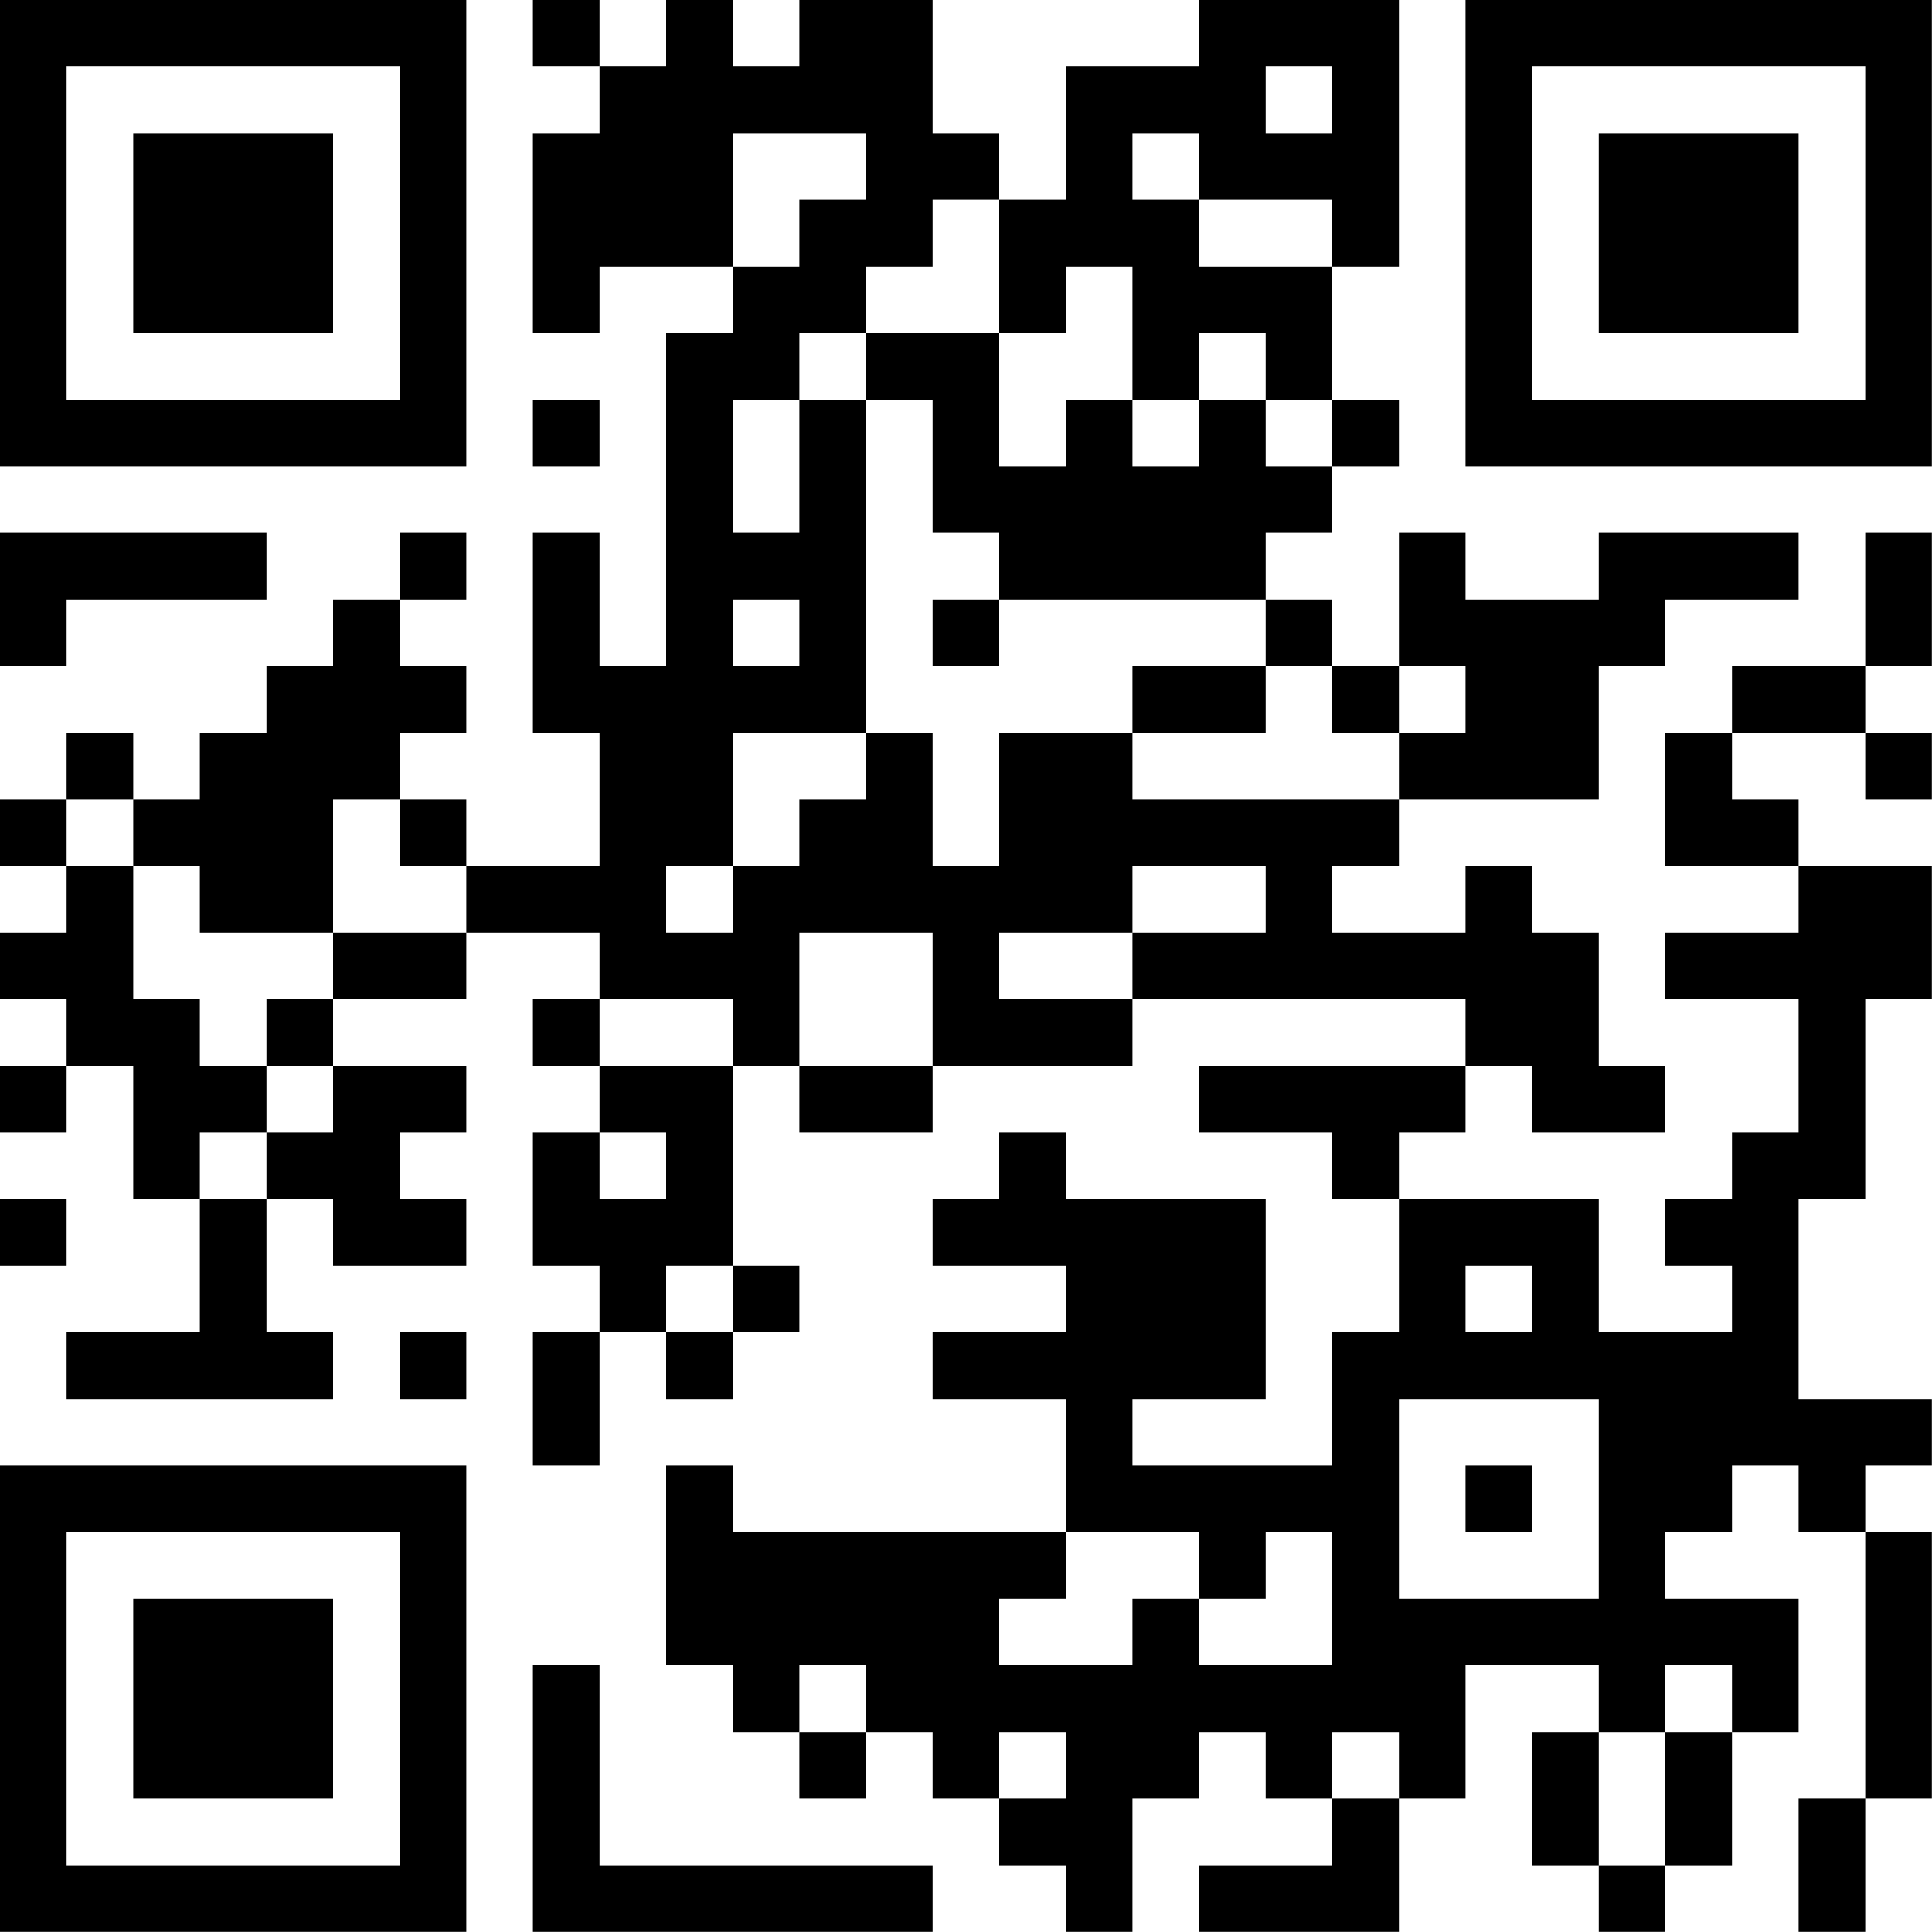
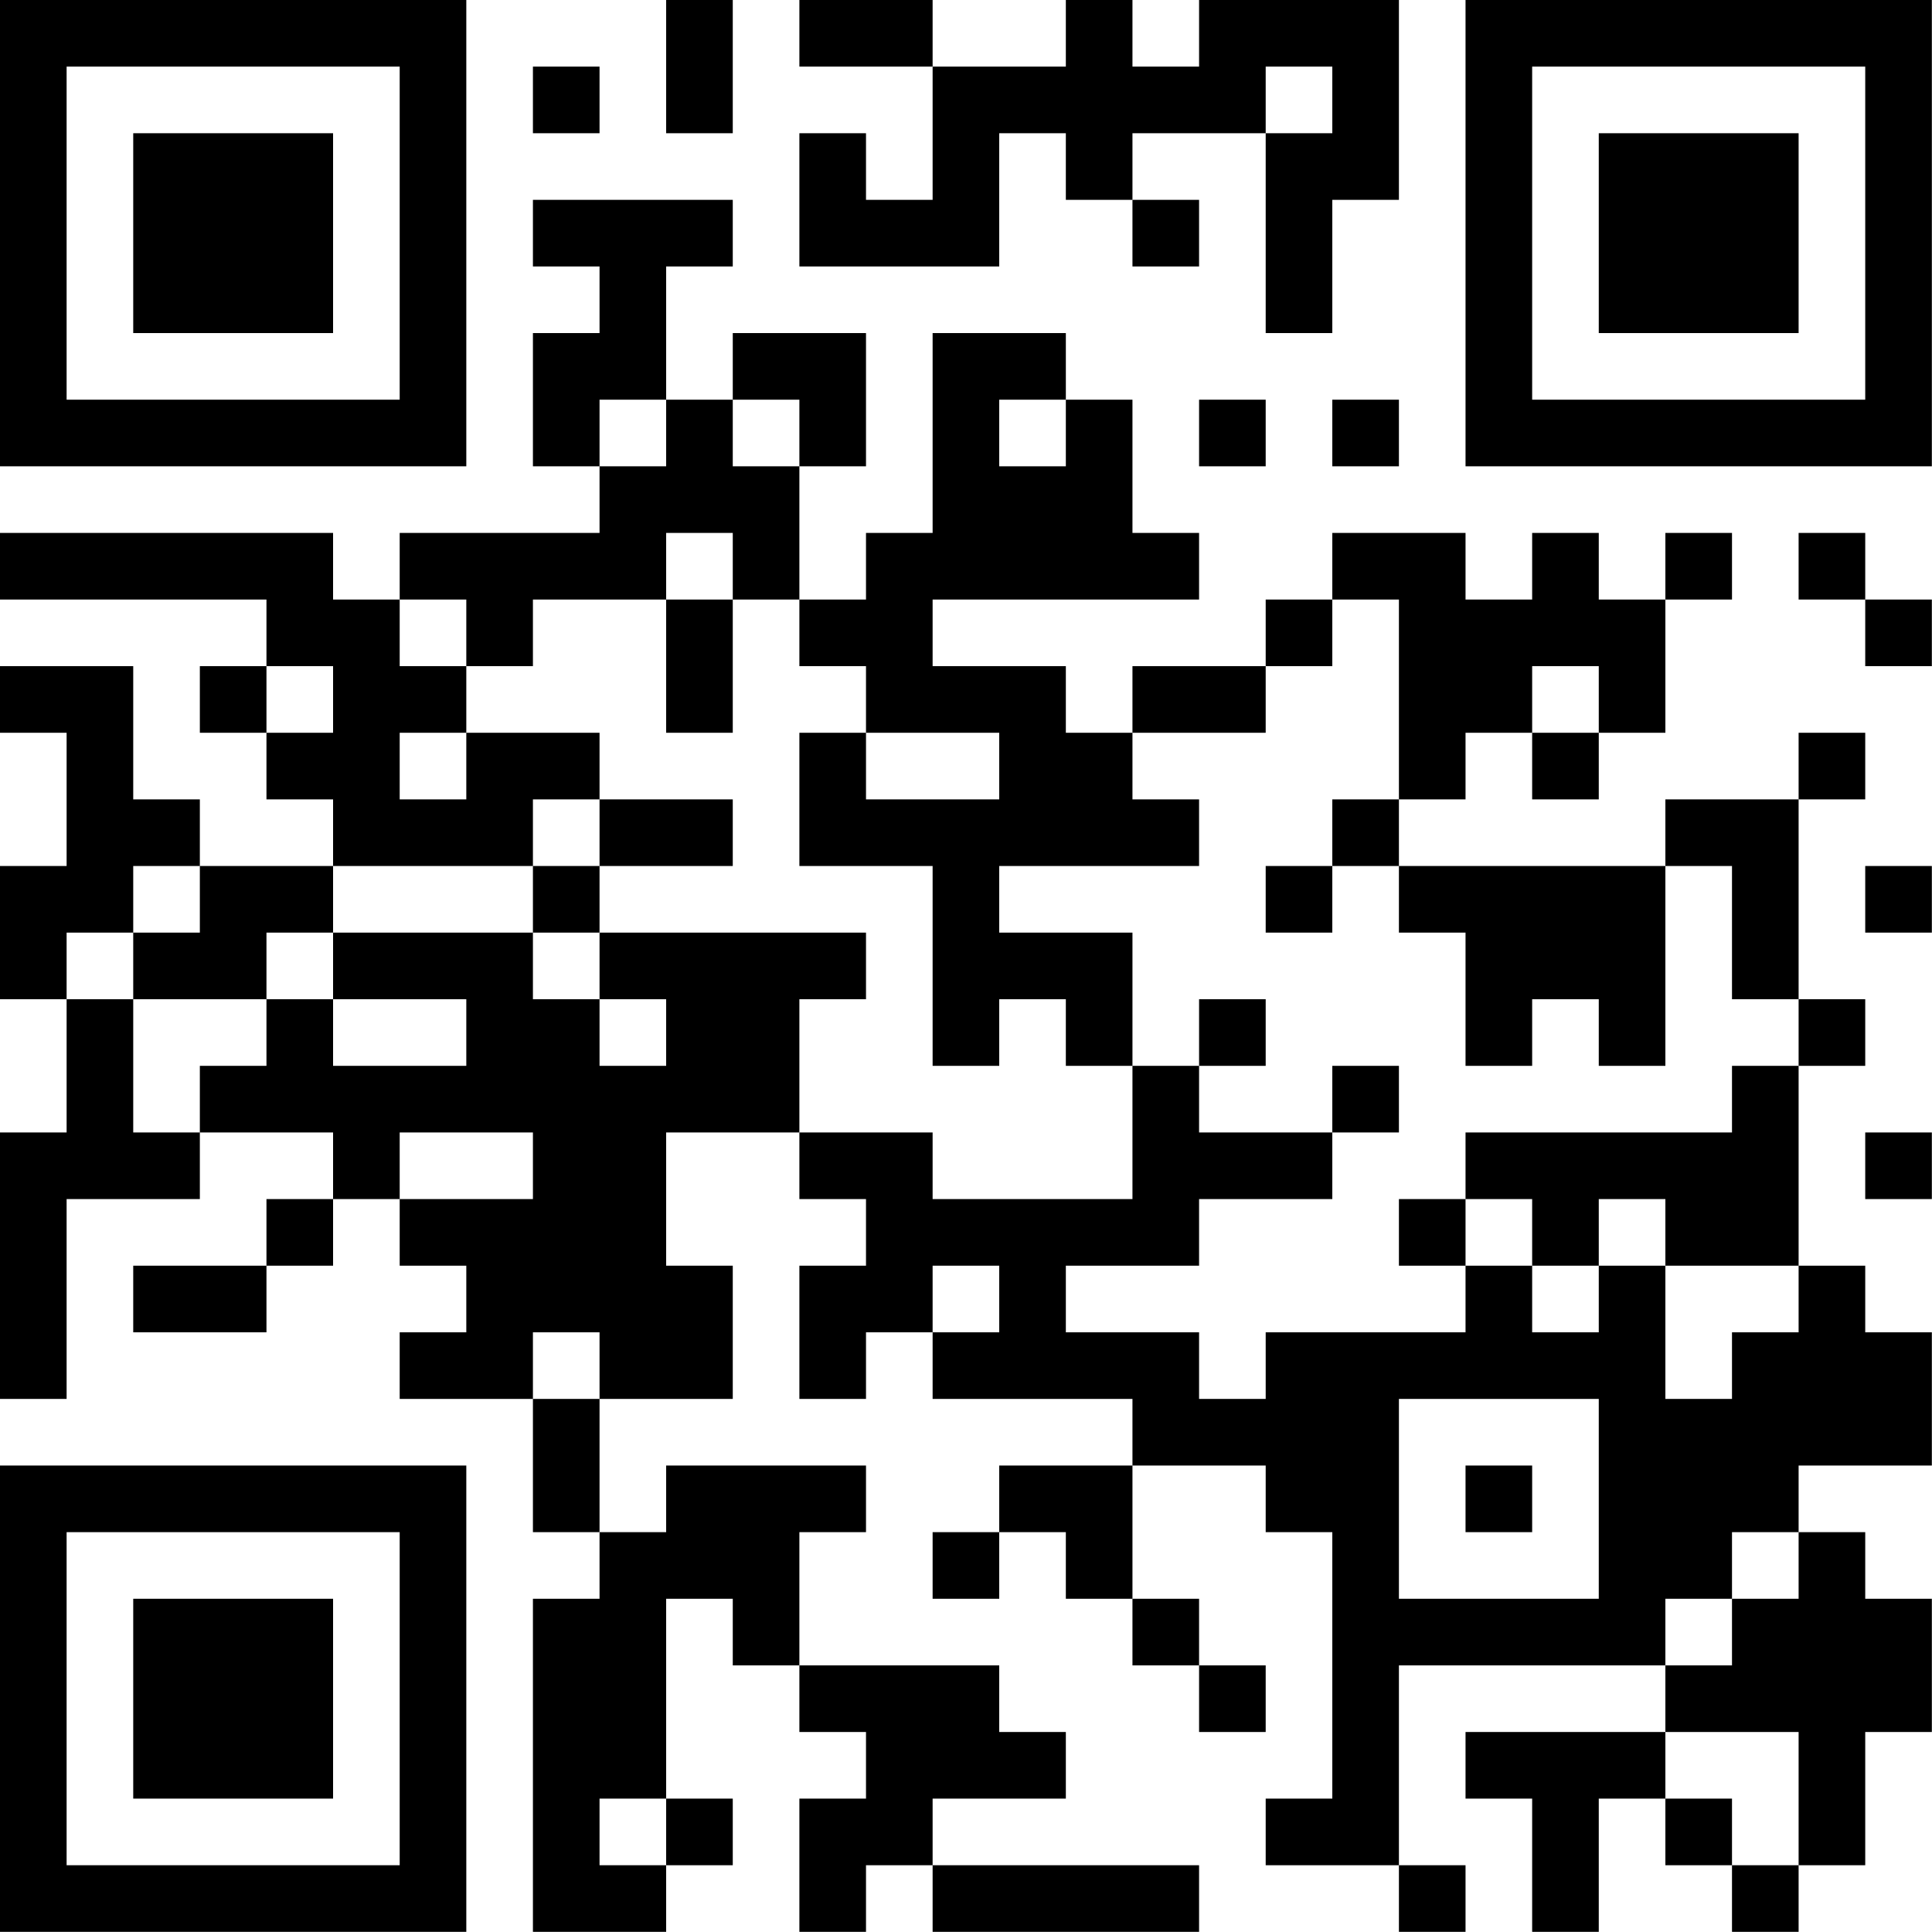
<svg xmlns="http://www.w3.org/2000/svg" version="1.1" width="100" height="100" viewBox="0 0 100 100">
  <rect x="0" y="0" width="100" height="100" fill="#ffffff" />
  <g transform="scale(3.448)">
    <g transform="translate(0,0)">
-       <path fill-rule="evenodd" d="M8 0L8 1L9 1L9 2L8 2L8 5L9 5L9 4L11 4L11 5L10 5L10 10L9 10L9 8L8 8L8 11L9 11L9 13L7 13L7 12L6 12L6 11L7 11L7 10L6 10L6 9L7 9L7 8L6 8L6 9L5 9L5 10L4 10L4 11L3 11L3 12L2 12L2 11L1 11L1 12L0 12L0 13L1 13L1 14L0 14L0 15L1 15L1 16L0 16L0 17L1 17L1 16L2 16L2 18L3 18L3 20L1 20L1 21L5 21L5 20L4 20L4 18L5 18L5 19L7 19L7 18L6 18L6 17L7 17L7 16L5 16L5 15L7 15L7 14L9 14L9 15L8 15L8 16L9 16L9 17L8 17L8 19L9 19L9 20L8 20L8 22L9 22L9 20L10 20L10 21L11 21L11 20L12 20L12 19L11 19L11 16L12 16L12 17L14 17L14 16L17 16L17 15L22 15L22 16L18 16L18 17L20 17L20 18L21 18L21 20L20 20L20 22L17 22L17 21L19 21L19 18L16 18L16 17L15 17L15 18L14 18L14 19L16 19L16 20L14 20L14 21L16 21L16 23L11 23L11 22L10 22L10 25L11 25L11 26L12 26L12 27L13 27L13 26L14 26L14 27L15 27L15 28L16 28L16 29L17 29L17 27L18 27L18 26L19 26L19 27L20 27L20 28L18 28L18 29L21 29L21 27L22 27L22 25L24 25L24 26L23 26L23 28L24 28L24 29L25 29L25 28L26 28L26 26L27 26L27 24L25 24L25 23L26 23L26 22L27 22L27 23L28 23L28 27L27 27L27 29L28 29L28 27L29 27L29 23L28 23L28 22L29 22L29 21L27 21L27 18L28 18L28 15L29 15L29 13L27 13L27 12L26 12L26 11L28 11L28 12L29 12L29 11L28 11L28 10L29 10L29 8L28 8L28 10L26 10L26 11L25 11L25 13L27 13L27 14L25 14L25 15L27 15L27 17L26 17L26 18L25 18L25 19L26 19L26 20L24 20L24 18L21 18L21 17L22 17L22 16L23 16L23 17L25 17L25 16L24 16L24 14L23 14L23 13L22 13L22 14L20 14L20 13L21 13L21 12L24 12L24 10L25 10L25 9L27 9L27 8L24 8L24 9L22 9L22 8L21 8L21 10L20 10L20 9L19 9L19 8L20 8L20 7L21 7L21 6L20 6L20 4L21 4L21 0L18 0L18 1L16 1L16 3L15 3L15 2L14 2L14 0L12 0L12 1L11 1L11 0L10 0L10 1L9 1L9 0ZM19 1L19 2L20 2L20 1ZM11 2L11 4L12 4L12 3L13 3L13 2ZM17 2L17 3L18 3L18 4L20 4L20 3L18 3L18 2ZM14 3L14 4L13 4L13 5L12 5L12 6L11 6L11 8L12 8L12 6L13 6L13 11L11 11L11 13L10 13L10 14L11 14L11 13L12 13L12 12L13 12L13 11L14 11L14 13L15 13L15 11L17 11L17 12L21 12L21 11L22 11L22 10L21 10L21 11L20 11L20 10L19 10L19 9L15 9L15 8L14 8L14 6L13 6L13 5L15 5L15 7L16 7L16 6L17 6L17 7L18 7L18 6L19 6L19 7L20 7L20 6L19 6L19 5L18 5L18 6L17 6L17 4L16 4L16 5L15 5L15 3ZM8 6L8 7L9 7L9 6ZM0 8L0 10L1 10L1 9L4 9L4 8ZM11 9L11 10L12 10L12 9ZM14 9L14 10L15 10L15 9ZM17 10L17 11L19 11L19 10ZM1 12L1 13L2 13L2 15L3 15L3 16L4 16L4 17L3 17L3 18L4 18L4 17L5 17L5 16L4 16L4 15L5 15L5 14L7 14L7 13L6 13L6 12L5 12L5 14L3 14L3 13L2 13L2 12ZM17 13L17 14L15 14L15 15L17 15L17 14L19 14L19 13ZM12 14L12 16L14 16L14 14ZM9 15L9 16L11 16L11 15ZM9 17L9 18L10 18L10 17ZM0 18L0 19L1 19L1 18ZM10 19L10 20L11 20L11 19ZM22 19L22 20L23 20L23 19ZM6 20L6 21L7 21L7 20ZM21 21L21 24L24 24L24 21ZM22 22L22 23L23 23L23 22ZM16 23L16 24L15 24L15 25L17 25L17 24L18 24L18 25L20 25L20 23L19 23L19 24L18 24L18 23ZM8 25L8 29L14 29L14 28L9 28L9 25ZM12 25L12 26L13 26L13 25ZM25 25L25 26L24 26L24 28L25 28L25 26L26 26L26 25ZM15 26L15 27L16 27L16 26ZM20 26L20 27L21 27L21 26ZM0 0L0 7L7 7L7 0ZM1 1L1 6L6 6L6 1ZM2 2L2 5L5 5L5 2ZM22 0L22 7L29 7L29 0ZM23 1L23 6L28 6L28 1ZM24 2L24 5L27 5L27 2ZM0 22L0 29L7 29L7 22ZM1 23L1 28L6 28L6 23ZM2 24L2 27L5 27L5 24Z" fill="#000000" />
+       <path fill-rule="evenodd" d="M10 0L10 2L11 2L11 0ZM12 0L12 1L14 1L14 3L13 3L13 2L12 2L12 4L15 4L15 2L16 2L16 3L17 3L17 4L18 4L18 3L17 3L17 2L19 2L19 5L20 5L20 3L21 3L21 0L18 0L18 1L17 1L17 0L16 0L16 1L14 1L14 0ZM8 1L8 2L9 2L9 1ZM19 1L19 2L20 2L20 1ZM8 3L8 4L9 4L9 5L8 5L8 7L9 7L9 8L6 8L6 9L5 9L5 8L0 8L0 9L4 9L4 10L3 10L3 11L4 11L4 12L5 12L5 13L3 13L3 12L2 12L2 10L0 10L0 11L1 11L1 13L0 13L0 15L1 15L1 17L0 17L0 21L1 21L1 18L3 18L3 17L5 17L5 18L4 18L4 19L2 19L2 20L4 20L4 19L5 19L5 18L6 18L6 19L7 19L7 20L6 20L6 21L8 21L8 23L9 23L9 24L8 24L8 29L10 29L10 28L11 28L11 27L10 27L10 24L11 24L11 25L12 25L12 26L13 26L13 27L12 27L12 29L13 29L13 28L14 28L14 29L18 29L18 28L14 28L14 27L16 27L16 26L15 26L15 25L12 25L12 23L13 23L13 22L10 22L10 23L9 23L9 21L11 21L11 19L10 19L10 17L12 17L12 18L13 18L13 19L12 19L12 21L13 21L13 20L14 20L14 21L17 21L17 22L15 22L15 23L14 23L14 24L15 24L15 23L16 23L16 24L17 24L17 25L18 25L18 26L19 26L19 25L18 25L18 24L17 24L17 22L19 22L19 23L20 23L20 27L19 27L19 28L21 28L21 29L22 29L22 28L21 28L21 25L25 25L25 26L22 26L22 27L23 27L23 29L24 29L24 27L25 27L25 28L26 28L26 29L27 29L27 28L28 28L28 26L29 26L29 24L28 24L28 23L27 23L27 22L29 22L29 20L28 20L28 19L27 19L27 16L28 16L28 15L27 15L27 12L28 12L28 11L27 11L27 12L25 12L25 13L21 13L21 12L22 12L22 11L23 11L23 12L24 12L24 11L25 11L25 9L26 9L26 8L25 8L25 9L24 9L24 8L23 8L23 9L22 9L22 8L20 8L20 9L19 9L19 10L17 10L17 11L16 11L16 10L14 10L14 9L18 9L18 8L17 8L17 6L16 6L16 5L14 5L14 8L13 8L13 9L12 9L12 7L13 7L13 5L11 5L11 6L10 6L10 4L11 4L11 3ZM9 6L9 7L10 7L10 6ZM11 6L11 7L12 7L12 6ZM15 6L15 7L16 7L16 6ZM18 6L18 7L19 7L19 6ZM20 6L20 7L21 7L21 6ZM10 8L10 9L8 9L8 10L7 10L7 9L6 9L6 10L7 10L7 11L6 11L6 12L7 12L7 11L9 11L9 12L8 12L8 13L5 13L5 14L4 14L4 15L2 15L2 14L3 14L3 13L2 13L2 14L1 14L1 15L2 15L2 17L3 17L3 16L4 16L4 15L5 15L5 16L7 16L7 15L5 15L5 14L8 14L8 15L9 15L9 16L10 16L10 15L9 15L9 14L13 14L13 15L12 15L12 17L14 17L14 18L17 18L17 16L18 16L18 17L20 17L20 18L18 18L18 19L16 19L16 20L18 20L18 21L19 21L19 20L22 20L22 19L23 19L23 20L24 20L24 19L25 19L25 21L26 21L26 20L27 20L27 19L25 19L25 18L24 18L24 19L23 19L23 18L22 18L22 17L26 17L26 16L27 16L27 15L26 15L26 13L25 13L25 16L24 16L24 15L23 15L23 16L22 16L22 14L21 14L21 13L20 13L20 12L21 12L21 9L20 9L20 10L19 10L19 11L17 11L17 12L18 12L18 13L15 13L15 14L17 14L17 16L16 16L16 15L15 15L15 16L14 16L14 13L12 13L12 11L13 11L13 12L15 12L15 11L13 11L13 10L12 10L12 9L11 9L11 8ZM27 8L27 9L28 9L28 10L29 10L29 9L28 9L28 8ZM10 9L10 11L11 11L11 9ZM4 10L4 11L5 11L5 10ZM23 10L23 11L24 11L24 10ZM9 12L9 13L8 13L8 14L9 14L9 13L11 13L11 12ZM19 13L19 14L20 14L20 13ZM28 13L28 14L29 14L29 13ZM18 15L18 16L19 16L19 15ZM20 16L20 17L21 17L21 16ZM6 17L6 18L8 18L8 17ZM28 17L28 18L29 18L29 17ZM21 18L21 19L22 19L22 18ZM14 19L14 20L15 20L15 19ZM8 20L8 21L9 21L9 20ZM21 21L21 24L24 24L24 21ZM22 22L22 23L23 23L23 22ZM26 23L26 24L25 24L25 25L26 25L26 24L27 24L27 23ZM25 26L25 27L26 27L26 28L27 28L27 26ZM9 27L9 28L10 28L10 27ZM0 0L0 7L7 7L7 0ZM1 1L1 6L6 6L6 1ZM2 2L2 5L5 5L5 2ZM22 0L22 7L29 7L29 0ZM23 1L23 6L28 6L28 1ZM24 2L24 5L27 5L27 2ZM0 22L0 29L7 29L7 22ZM1 23L1 28L6 28L6 23ZM2 24L2 27L5 27L5 24Z" fill="#000000" />
    </g>
  </g>
</svg>
